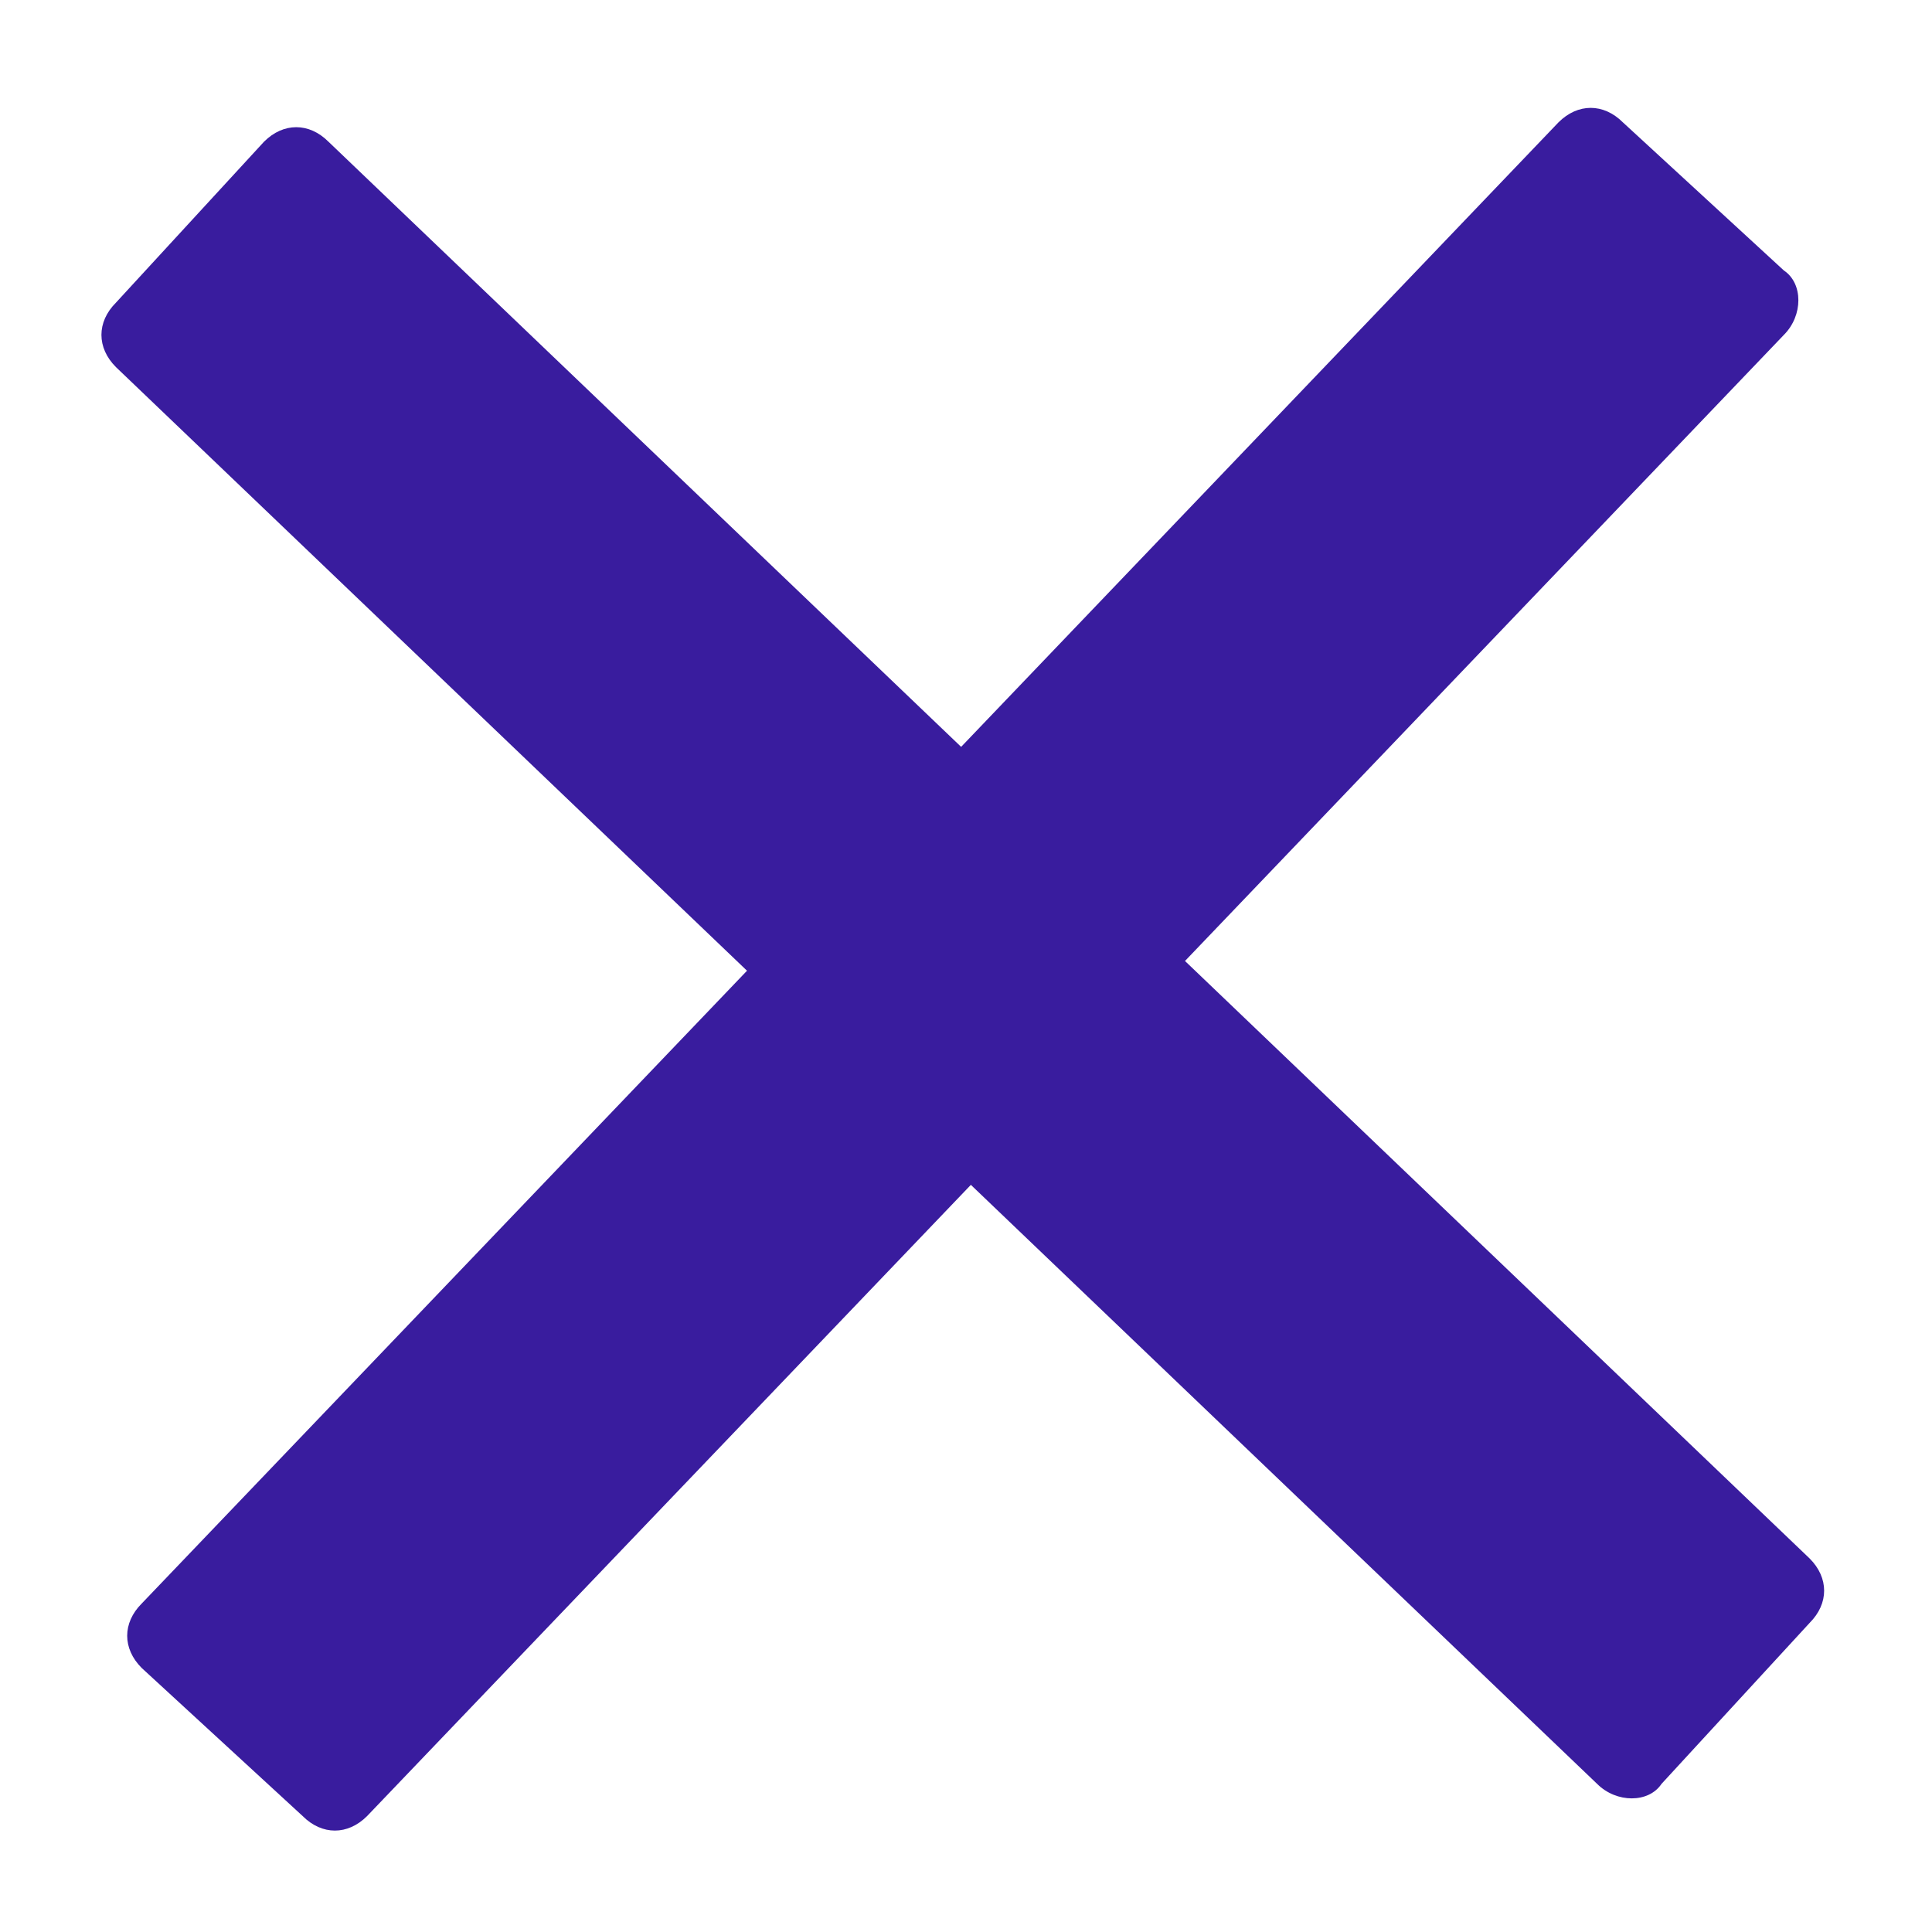
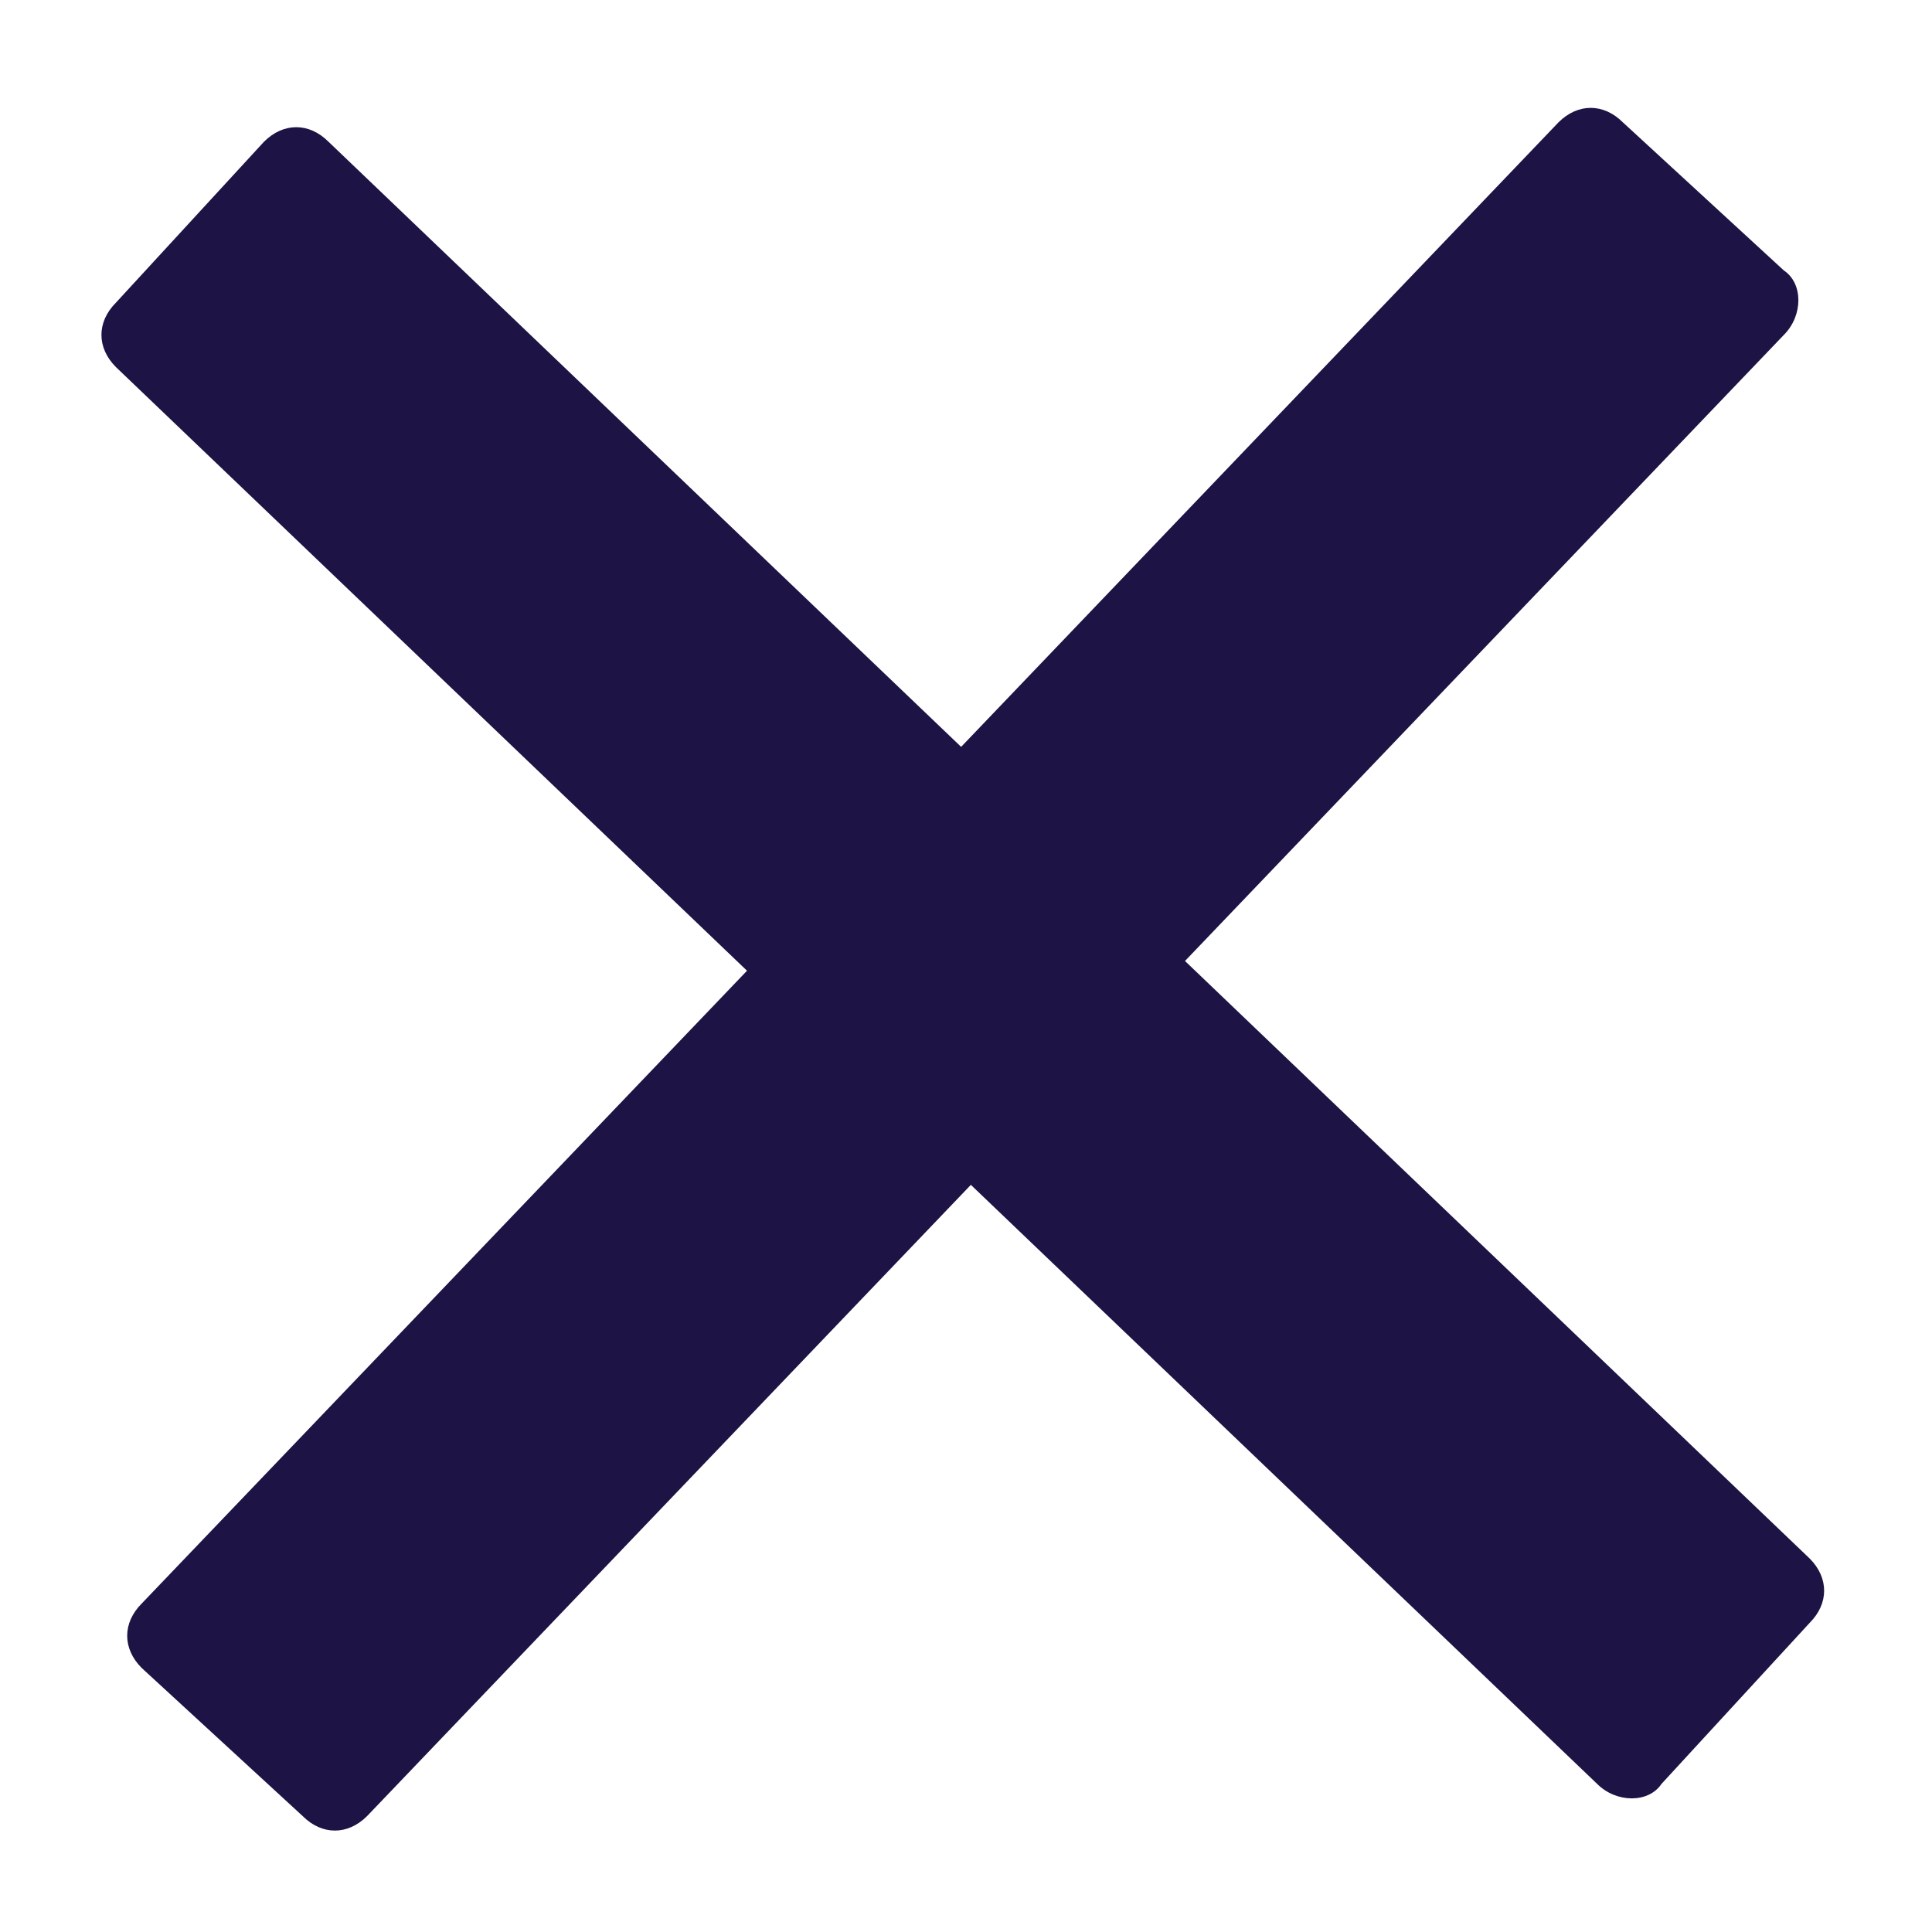
<svg xmlns="http://www.w3.org/2000/svg" version="1.1" id="Layer_1" x="0px" y="0px" viewBox="0 0 30 30" style="enable-background:new 0 0 30 30;" xml:space="preserve">
  <style type="text/css">
- 	.st0{fill:#391C9E;}
+ 	.st0{fill:#1D1344;}
</style>
  <g>
    <path class="st0" d="M27.7,5.2l-22,23c-0.3,0.3-0.7,0.3-1,0l-2.5-2.3c-0.3-0.3-0.3-0.7,0-1l22-23c0.3-0.3,0.7-0.3,1,0l2.5,2.3   C28,4.4,28,4.9,27.7,5.2z" />
    <path class="st0" d="M24.8,27.7l-23-22c-0.3-0.3-0.3-0.7,0-1l2.3-2.5c0.3-0.3,0.7-0.3,1,0l23,22c0.3,0.3,0.3,0.7,0,1l-2.3,2.5   C25.6,28,25.1,28,24.8,27.7z" />
  </g>
</svg>
